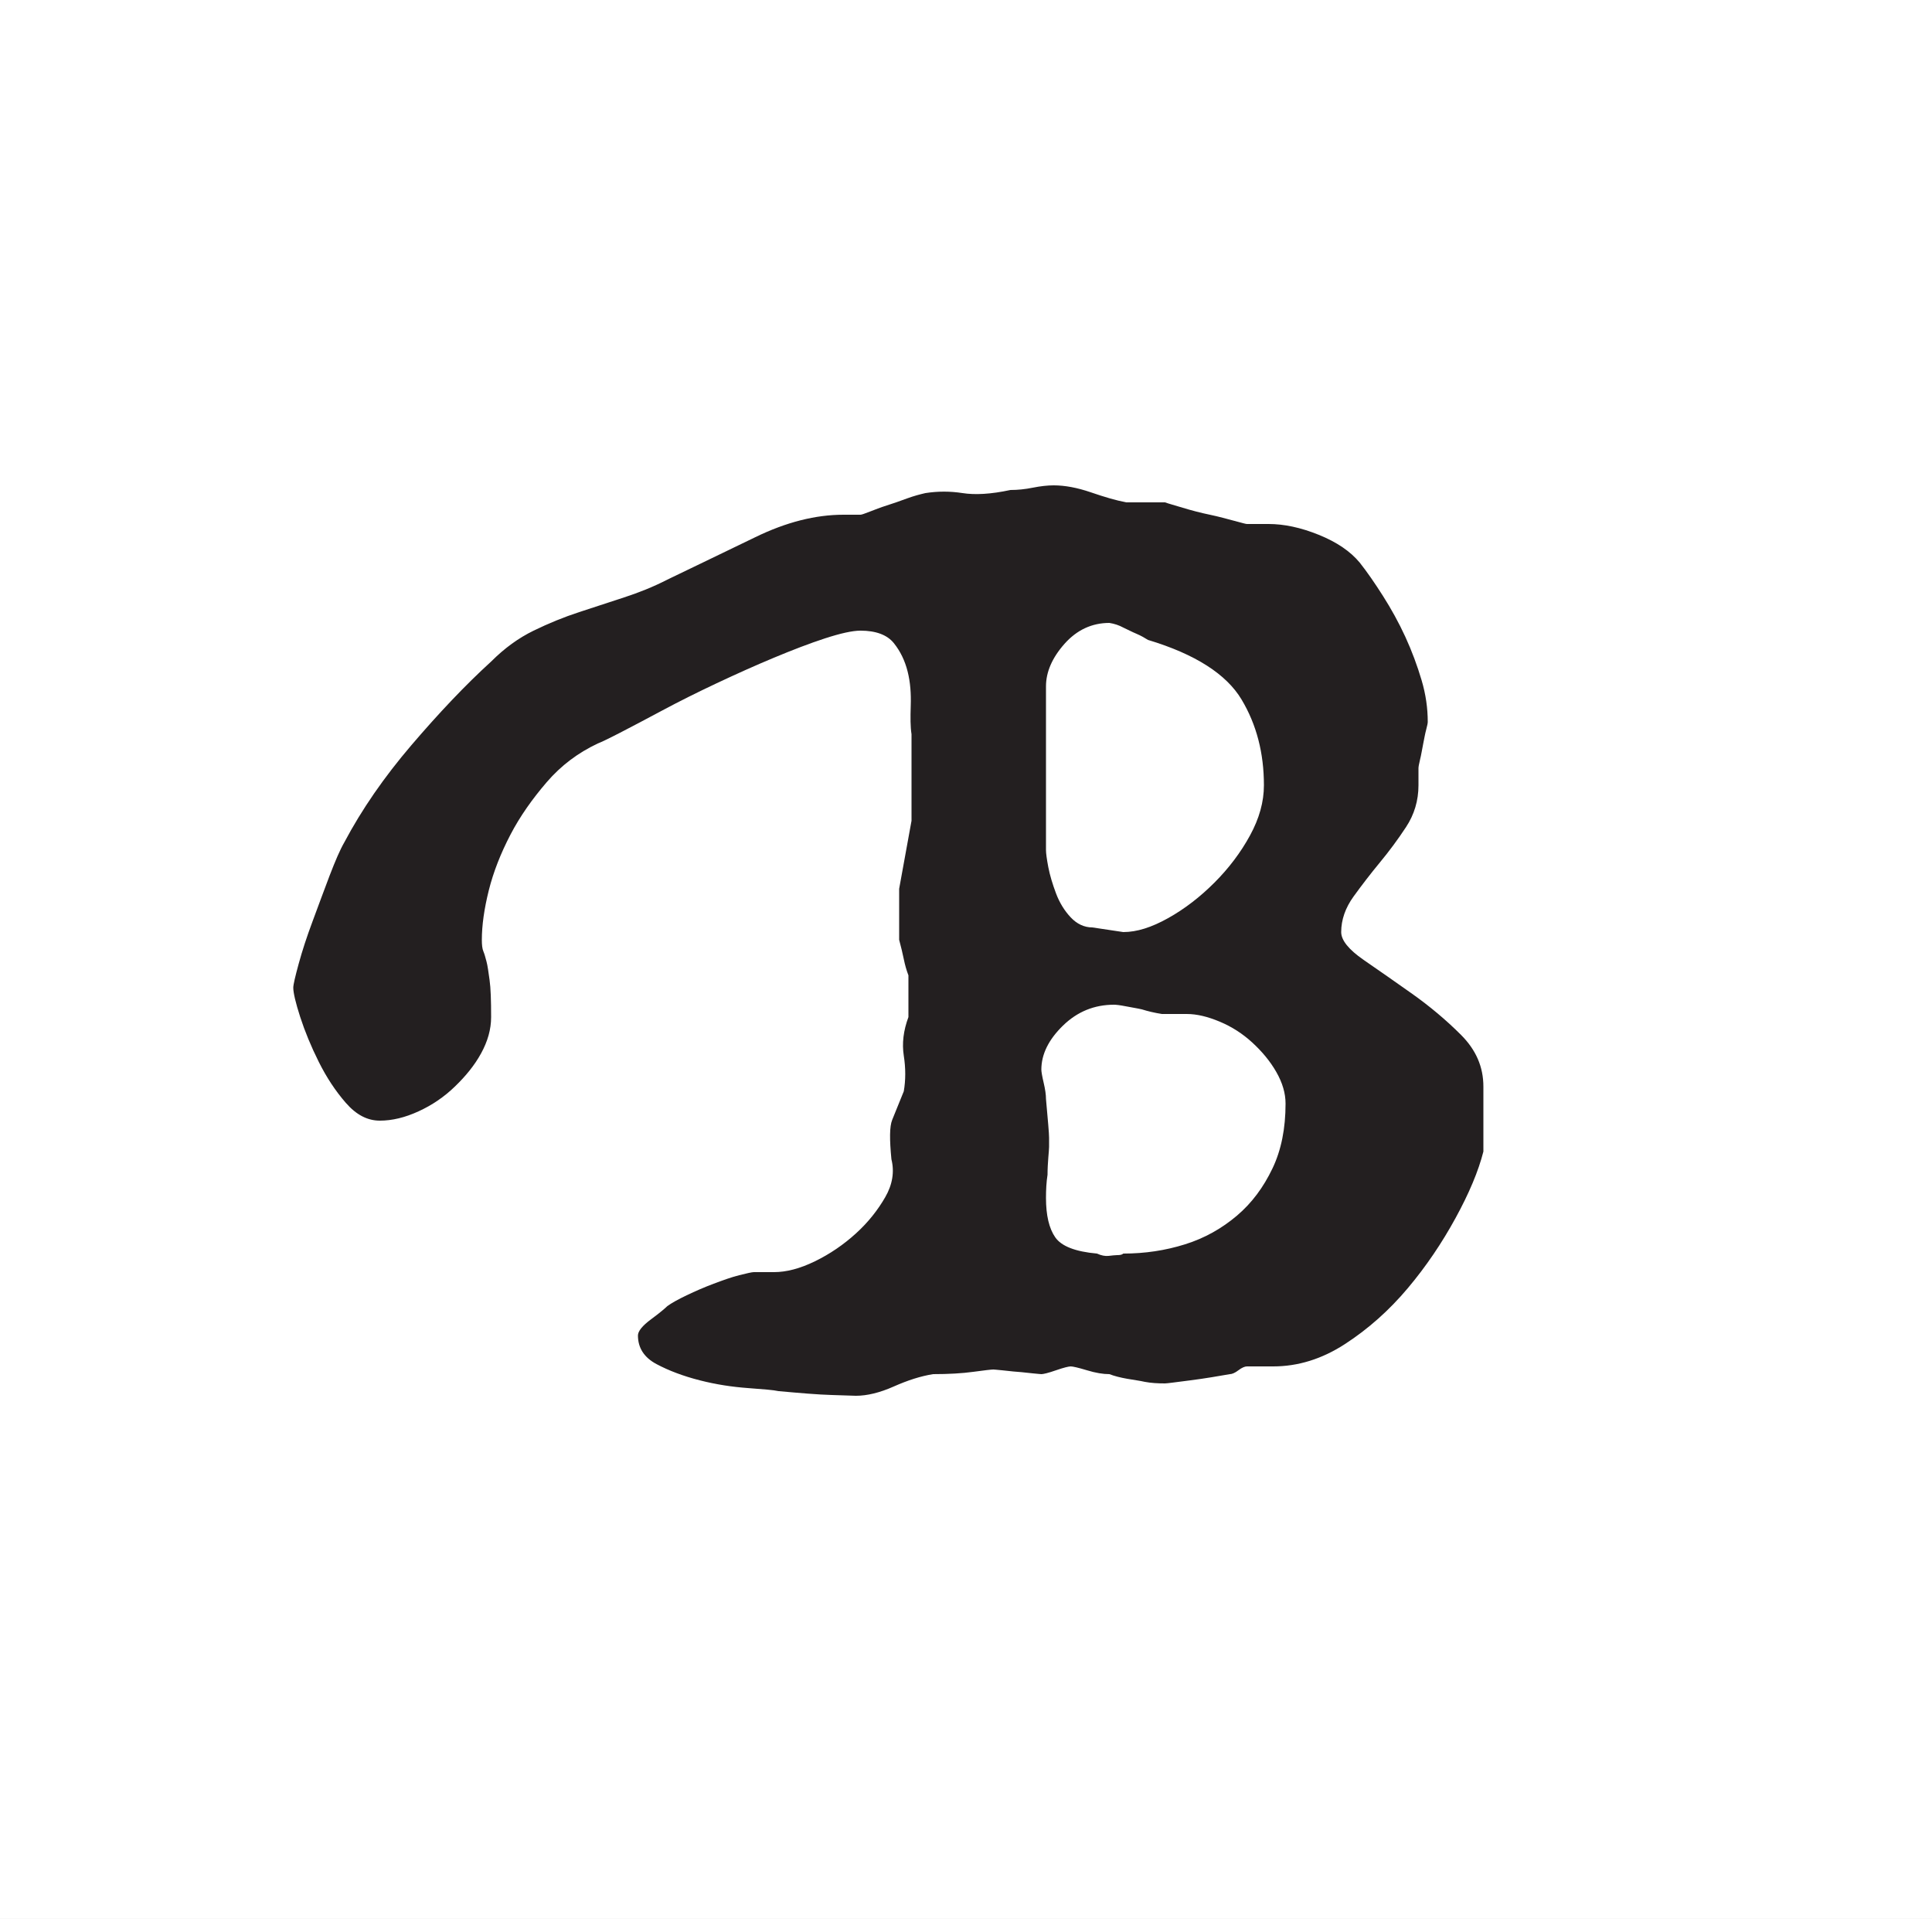
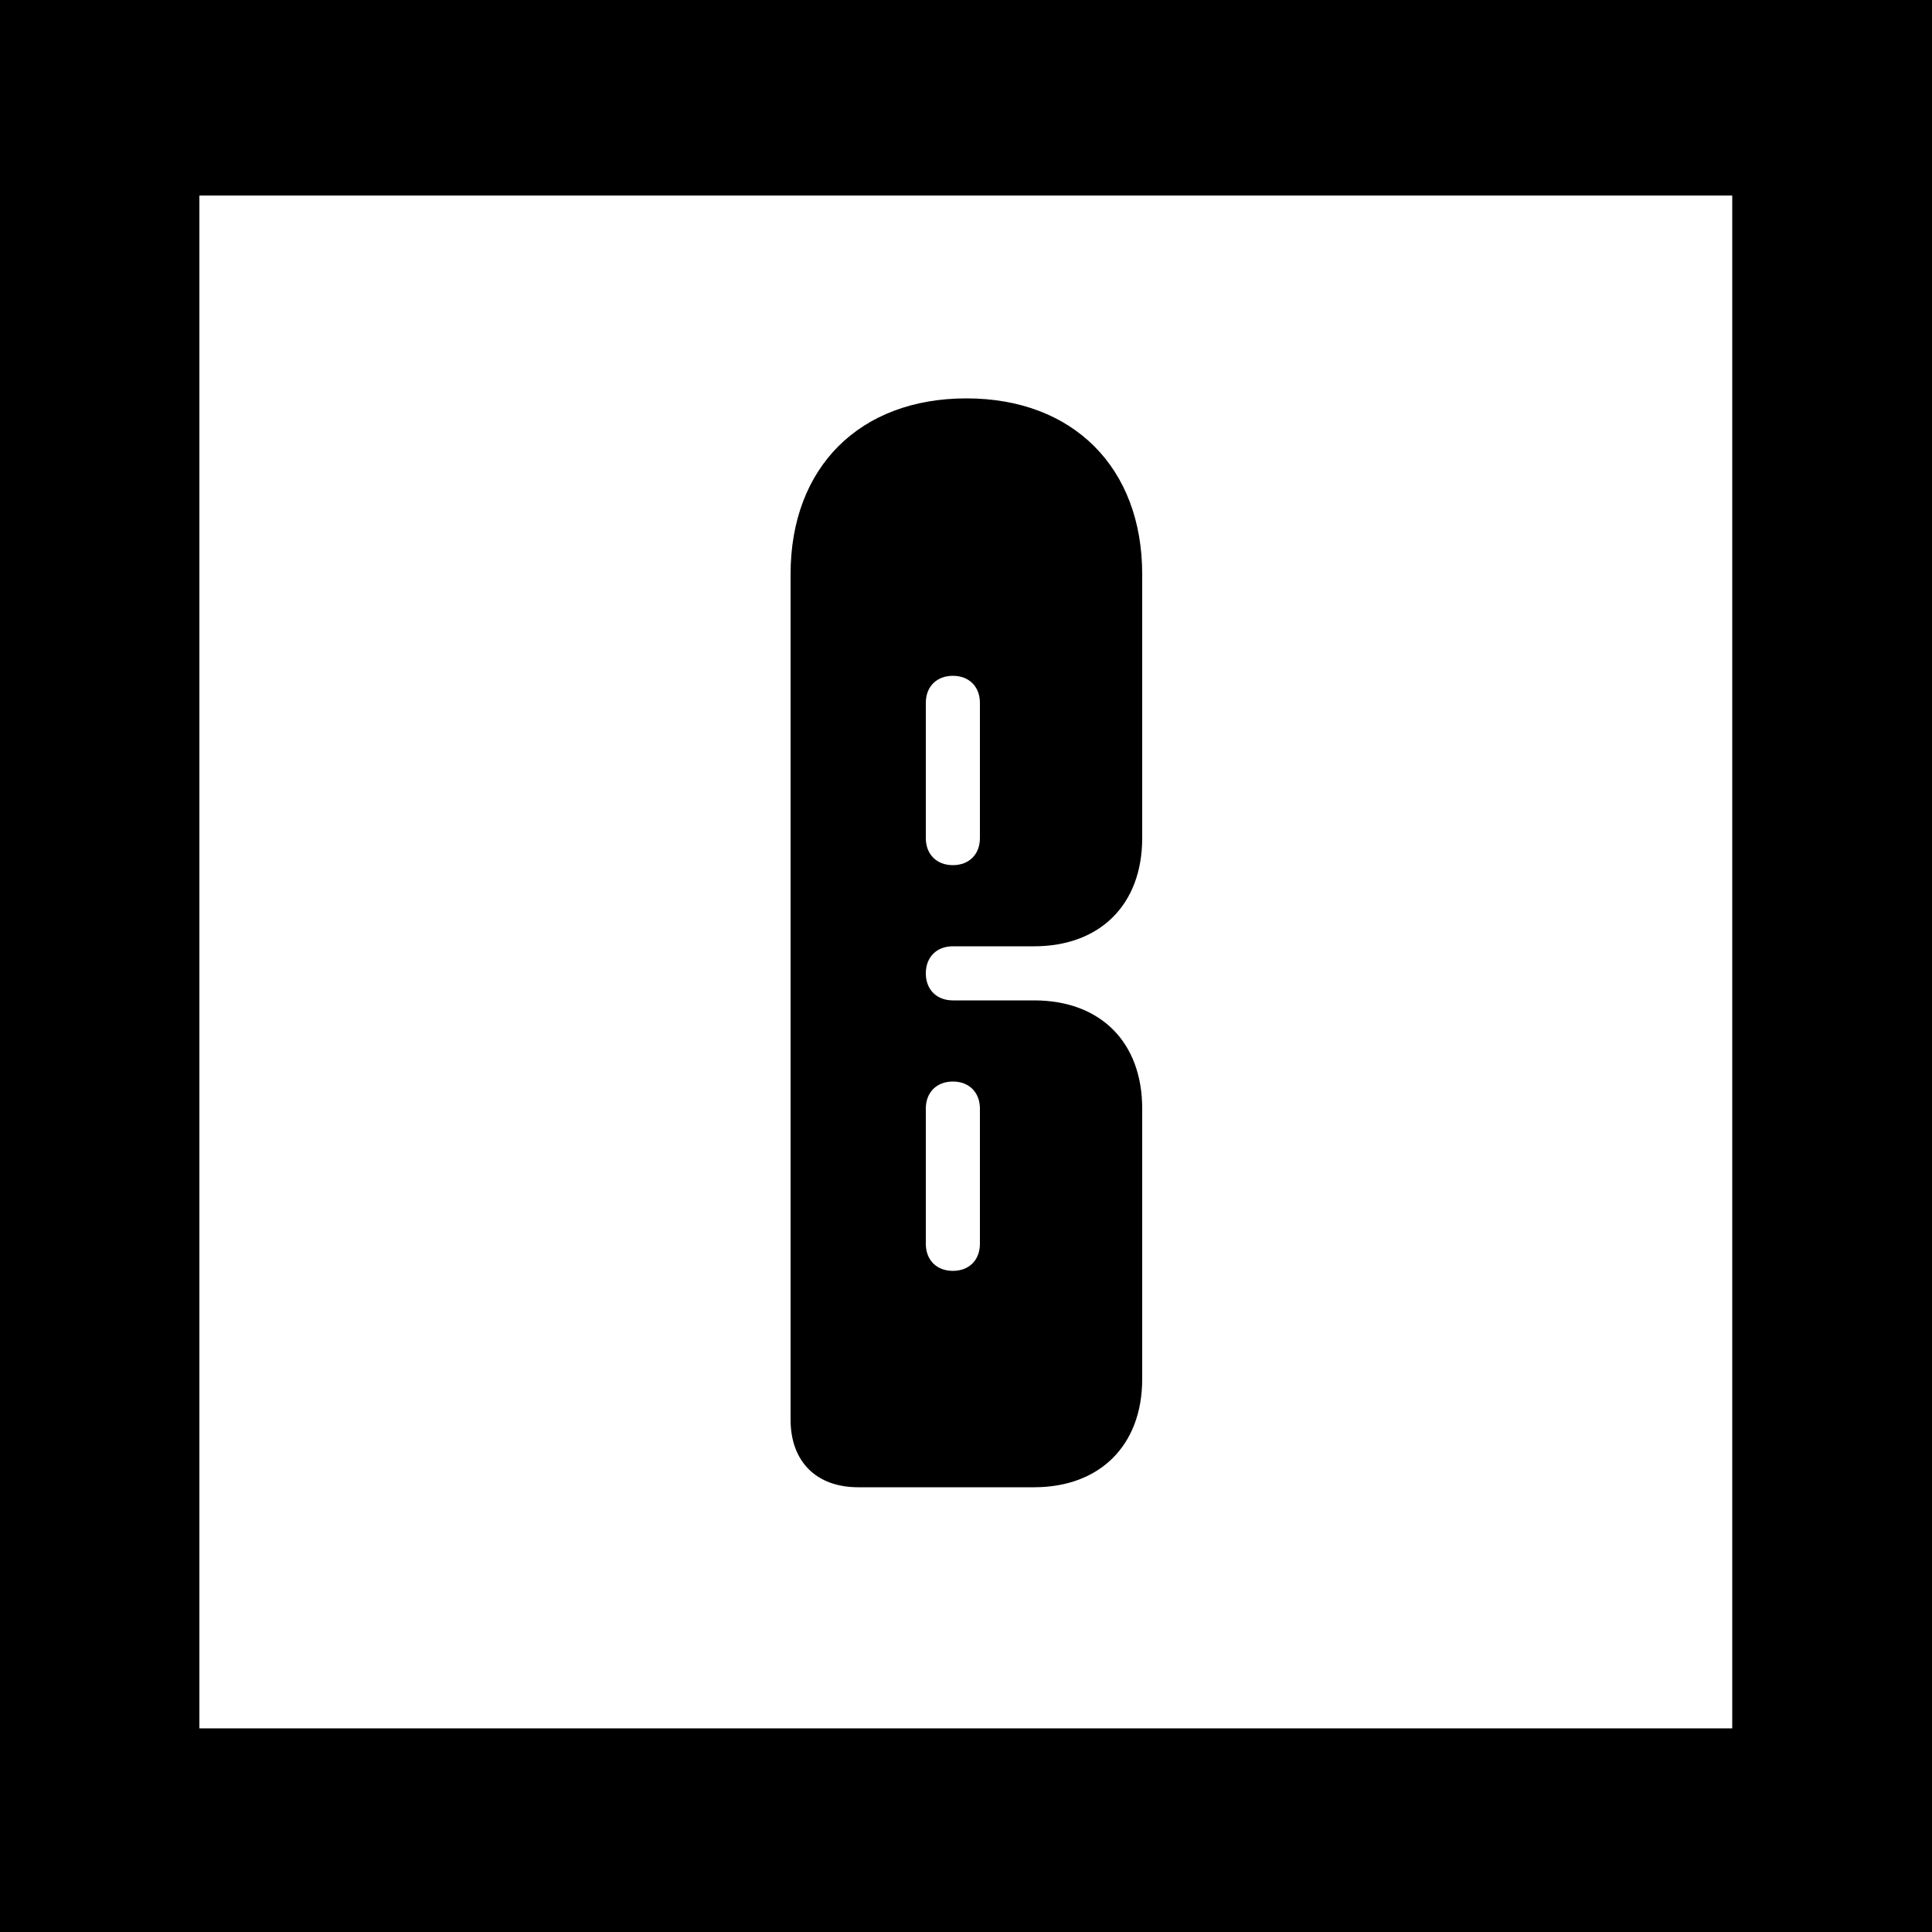
- <svg xmlns="http://www.w3.org/2000/svg" version="1.1" x="0px" y="0px" viewBox="0 0 500 496.5" style="enable-background:new 0 0 500 496.5;" xml:space="preserve">
-   <style type="text/css">
- 	.st0{fill:#231F20;}
- 	.st1{fill:#FFFFFF;}
- 	.st2{fill:#231F20;stroke:#FFFFFF;stroke-width:8;stroke-miterlimit:10;}
- 	.st3{fill:url(#SVGID_1_);}
- 	.st4{fill:url(#SVGID_2_);}
- 	.st5{fill:#E48F2E;}
- </style>
-   <g id="Layer_1">
-     <rect class="st1" width="500" height="496.5" />
-     <g>
-       <path class="st0" d="M272.7,125.6c2.9,0,6.1,0.6,9.6,1.8c3.5,1.2,6.5,2.1,9.2,2.6h10c0.8,0.3,2.3,0.7,4.6,1.4    c2.3,0.7,4.6,1.3,7,1.8c2.4,0.5,4.5,1.1,6.4,1.6c1.9,0.5,2.9,0.8,3.2,0.8h5.6c4,0,8.3,0.9,13,2.8c4.7,1.9,8.2,4.3,10.6,7.2    c1.9,2.4,3.9,5.3,6,8.6c2.1,3.3,4.1,6.9,5.8,10.6c1.7,3.7,3.1,7.5,4.2,11.2c1.1,3.7,1.6,7.3,1.6,10.8c0,0.3-0.1,0.9-0.4,2    c-0.3,1.1-0.5,2.3-0.8,3.8c-0.3,1.5-0.5,2.8-0.8,4c-0.3,1.2-0.4,1.9-0.4,2.2v4.4c0,4-1.1,7.6-3.2,10.8c-2.1,3.2-4.4,6.3-6.8,9.2    c-2.4,2.9-4.7,5.9-6.8,8.8c-2.1,2.9-3.2,6-3.2,9.2c0,2.1,1.9,4.5,5.8,7.2c3.9,2.7,8.1,5.6,12.6,8.8c4.5,3.2,8.7,6.7,12.6,10.6    c3.9,3.9,5.8,8.3,5.8,13.4V298c-1.3,5.1-3.7,10.8-7.2,17.2c-3.5,6.4-7.6,12.5-12.4,18.2c-4.8,5.7-10.2,10.5-16.2,14.4    c-6,3.9-12.2,5.8-18.6,5.8h-6.8c-0.5,0-1.3,0.3-2.2,1c-0.9,0.7-1.7,1-2.2,1c-2.9,0.5-6.3,1.1-10.2,1.6c-3.9,0.5-6.1,0.8-6.6,0.8    c-1.9,0-3.6-0.1-5.2-0.4c-1.3-0.3-2.9-0.5-4.6-0.8c-1.7-0.3-3.3-0.7-4.6-1.2c-1.6,0-3.5-0.3-5.8-1c-2.3-0.7-3.7-1-4.2-1    c-0.5,0-1.8,0.3-3.8,1c-2,0.7-3.3,1-3.8,1c-0.3,0-1-0.1-2.2-0.2c-1.2-0.1-2.5-0.3-4-0.4c-1.5-0.1-2.8-0.3-4-0.4    c-1.2-0.1-1.9-0.2-2.2-0.2c-0.5,0-2.3,0.2-5.2,0.6c-2.9,0.4-6.4,0.6-10.4,0.6c-3.2,0.5-6.6,1.6-10.2,3.2c-3.6,1.6-6.9,2.4-9.8,2.4    c-0.5,0-2.6-0.1-6.2-0.2c-3.6-0.1-8.2-0.5-13.8-1c-1.3-0.3-4-0.5-8-0.8c-4-0.3-8.1-0.9-12.4-2c-4.3-1.1-8-2.5-11.2-4.2    c-3.2-1.7-4.8-4.2-4.8-7.4c0-1.1,1.1-2.5,3.4-4.2c2.3-1.7,3.7-2.9,4.2-3.4c1.1-0.8,2.7-1.7,5-2.8c2.3-1.1,4.6-2.1,7-3    c2.4-0.9,4.6-1.7,6.6-2.2c2-0.5,3.3-0.8,3.8-0.8h5.2c3.2,0,6.7-0.9,10.6-2.8c3.9-1.9,7.4-4.3,10.6-7.2c3.2-2.9,5.7-6.1,7.6-9.4    c1.9-3.3,2.4-6.6,1.6-9.8c-0.5-5.1-0.5-8.5,0.2-10.2c0.7-1.7,1.7-4.2,3-7.4c0.5-2.9,0.5-6,0-9.2c-0.5-3.2-0.1-6.5,1.2-10v-10.8    c-0.5-1.3-0.9-2.7-1.2-4.2c-0.3-1.5-0.7-3.1-1.2-5V230c0.5-2.9,1.1-5.9,1.6-8.8c0.5-2.9,1.1-5.9,1.6-8.8V190    c-0.3-1.9-0.3-4.3-0.2-7.4c0.1-3.1-0.1-6-0.8-8.8c-0.7-2.8-1.9-5.3-3.6-7.4c-1.7-2.1-4.6-3.2-8.6-3.2c-2.1,0-5.2,0.7-9.2,2    c-4,1.3-8.4,3-13.2,5c-4.8,2-9.7,4.2-14.8,6.6c-5.1,2.4-9.7,4.7-14,7c-4.3,2.3-7.9,4.2-11,5.8c-3.1,1.6-5,2.5-5.8,2.8    c-5.1,2.4-9.5,5.7-13.2,10c-3.7,4.3-6.9,8.8-9.4,13.6c-2.5,4.8-4.4,9.6-5.6,14.4c-1.2,4.8-1.8,9.1-1.8,12.8c0,1.3,0.1,2.3,0.4,3    c0.3,0.7,0.5,1.5,0.8,2.6c0.3,1.1,0.5,2.7,0.8,4.8c0.3,2.1,0.4,5.3,0.4,9.6c0,3.2-0.9,6.3-2.6,9.4c-1.7,3.1-4,5.9-6.8,8.6    c-2.8,2.7-5.9,4.8-9.4,6.4c-3.5,1.6-6.8,2.4-10,2.4c-3.2,0-6.1-1.5-8.8-4.6c-2.7-3.1-5-6.6-7-10.6s-3.6-7.9-4.8-11.6    c-1.2-3.7-1.8-6.3-1.8-7.6c0-0.8,0.5-2.9,1.4-6.2c0.9-3.3,2.1-7,3.6-11c1.5-4,2.9-7.9,4.4-11.8c1.5-3.9,2.7-6.7,3.8-8.6    c4.5-8.5,10.3-16.9,17.4-25.2c7.1-8.3,13.9-15.5,20.6-21.6c3.5-3.5,7.1-6.1,11-8c3.9-1.9,7.8-3.5,11.8-4.8c4-1.3,7.9-2.6,11.6-3.8    c3.7-1.2,7.5-2.7,11.2-4.6c7.2-3.5,14.8-7.1,22.8-11c8-3.9,15.6-5.8,22.8-5.8h4.4c0.3,0,1.1-0.3,2.4-0.8c1.3-0.5,2.8-1.1,4.4-1.6    c1.6-0.5,3.3-1.1,5.2-1.8c1.9-0.7,3.5-1.1,4.8-1.4c3.2-0.5,6.4-0.5,9.6,0c3.2,0.5,7.3,0.3,12.4-0.8c1.9,0,3.8-0.2,5.8-0.6    C269.3,125.8,271.1,125.6,272.7,125.6z M288.3,260c-5.1,0-9.5,1.8-13.2,5.4c-3.7,3.6-5.6,7.4-5.6,11.4c0,0.5,0.2,1.7,0.6,3.4    c0.4,1.7,0.6,3.1,0.6,4.2c0.5,5.6,0.8,8.9,0.8,10c0,1.1,0,1.9,0,2.4c0,0.5-0.1,1.5-0.2,2.8c-0.1,1.3-0.2,2.8-0.2,4.4    c-0.3,1.9-0.4,3.9-0.4,6c0,4.5,0.8,7.9,2.4,10.2c1.6,2.3,5.2,3.7,10.8,4.2c1.1,0.5,2.1,0.7,3,0.6c0.9-0.1,1.7-0.2,2.2-0.2    c0.8,0,1.3-0.1,1.6-0.4c5.6,0,10.9-0.8,16-2.4c5.1-1.6,9.5-4.1,13.4-7.4c3.9-3.3,6.9-7.4,9.2-12.2c2.3-4.8,3.4-10.4,3.4-16.8    c0-2.7-0.8-5.4-2.4-8.2c-1.6-2.8-3.7-5.3-6.2-7.6c-2.5-2.3-5.3-4.1-8.4-5.4c-3.1-1.3-5.9-2-8.6-2h-6.4c-1.9-0.3-3.6-0.7-5.2-1.2    c-1.3-0.3-2.7-0.5-4.2-0.8C289.8,260.1,288.8,260,288.3,260z M287.1,161.2c-4.5,0-8.4,1.8-11.6,5.4c-3.2,3.6-4.8,7.3-4.8,11v9.2    V220c0,0.8,0.2,2.3,0.6,4.4c0.4,2.1,1.1,4.4,2,6.8c0.9,2.4,2.2,4.5,3.8,6.2c1.6,1.7,3.5,2.6,5.6,2.6l8,1.2c3.5,0,7.3-1.2,11.6-3.6    c4.3-2.4,8.3-5.5,12-9.2c3.7-3.7,6.8-7.8,9.2-12.2c2.4-4.4,3.6-8.7,3.6-13c0-8.3-1.9-15.7-5.8-22.2c-3.9-6.5-11.9-11.7-24.2-15.4    c-0.8-0.5-1.8-1.1-3-1.6c-1.2-0.5-2.3-1.1-3.4-1.6C289.6,161.8,288.4,161.4,287.1,161.2z" />
-     </g>
-   </g>
-   <g id="Layer_2">
- </g>
-   <g id="Layer_3">
- </g>
+ <svg xmlns="http://www.w3.org/2000/svg" viewBox="0 0 500 500" style="enable-background:new 0 0 500 500" xml:space="preserve">
+   <path style="fill:#edc4dd" d="M0 2.8h500v496.5H0z" />
+   <path d="M-34.3-31.3h568.7v564.7H-34.3z" />
+   <path style="fill:#fff" d="M51.6 50.6h396.7v396.7H51.6z" />
+   <path style="fill:none" d="M1.1 83.9h498v303H1.1z" />
+   <path d="M246.6 244.9c-4.2 0-7 2.8-7 7s2.8 7 7 7h21c17.2 0 28 10.8 28 28v70c0 17.1-10.9 28-28 28h-45.5c-10.9 0-17.5-6.7-17.5-17.5V148.6c0-27.7 17.9-45.5 45.5-45.5s45.5 17.9 45.5 45.5v68.3c0 17.2-10.9 28-28 28h-21zm-7-28c0 4.2 2.8 7 7 7s7-2.8 7-7v-35c0-4.2-2.8-7-7-7s-7 2.8-7 7v35zm14 70c0-4.2-2.8-7-7-7s-7 2.8-7 7v35c0 4.2 2.8 7 7 7s7-2.8 7-7v-35z" style="enable-background:new" />
</svg>
